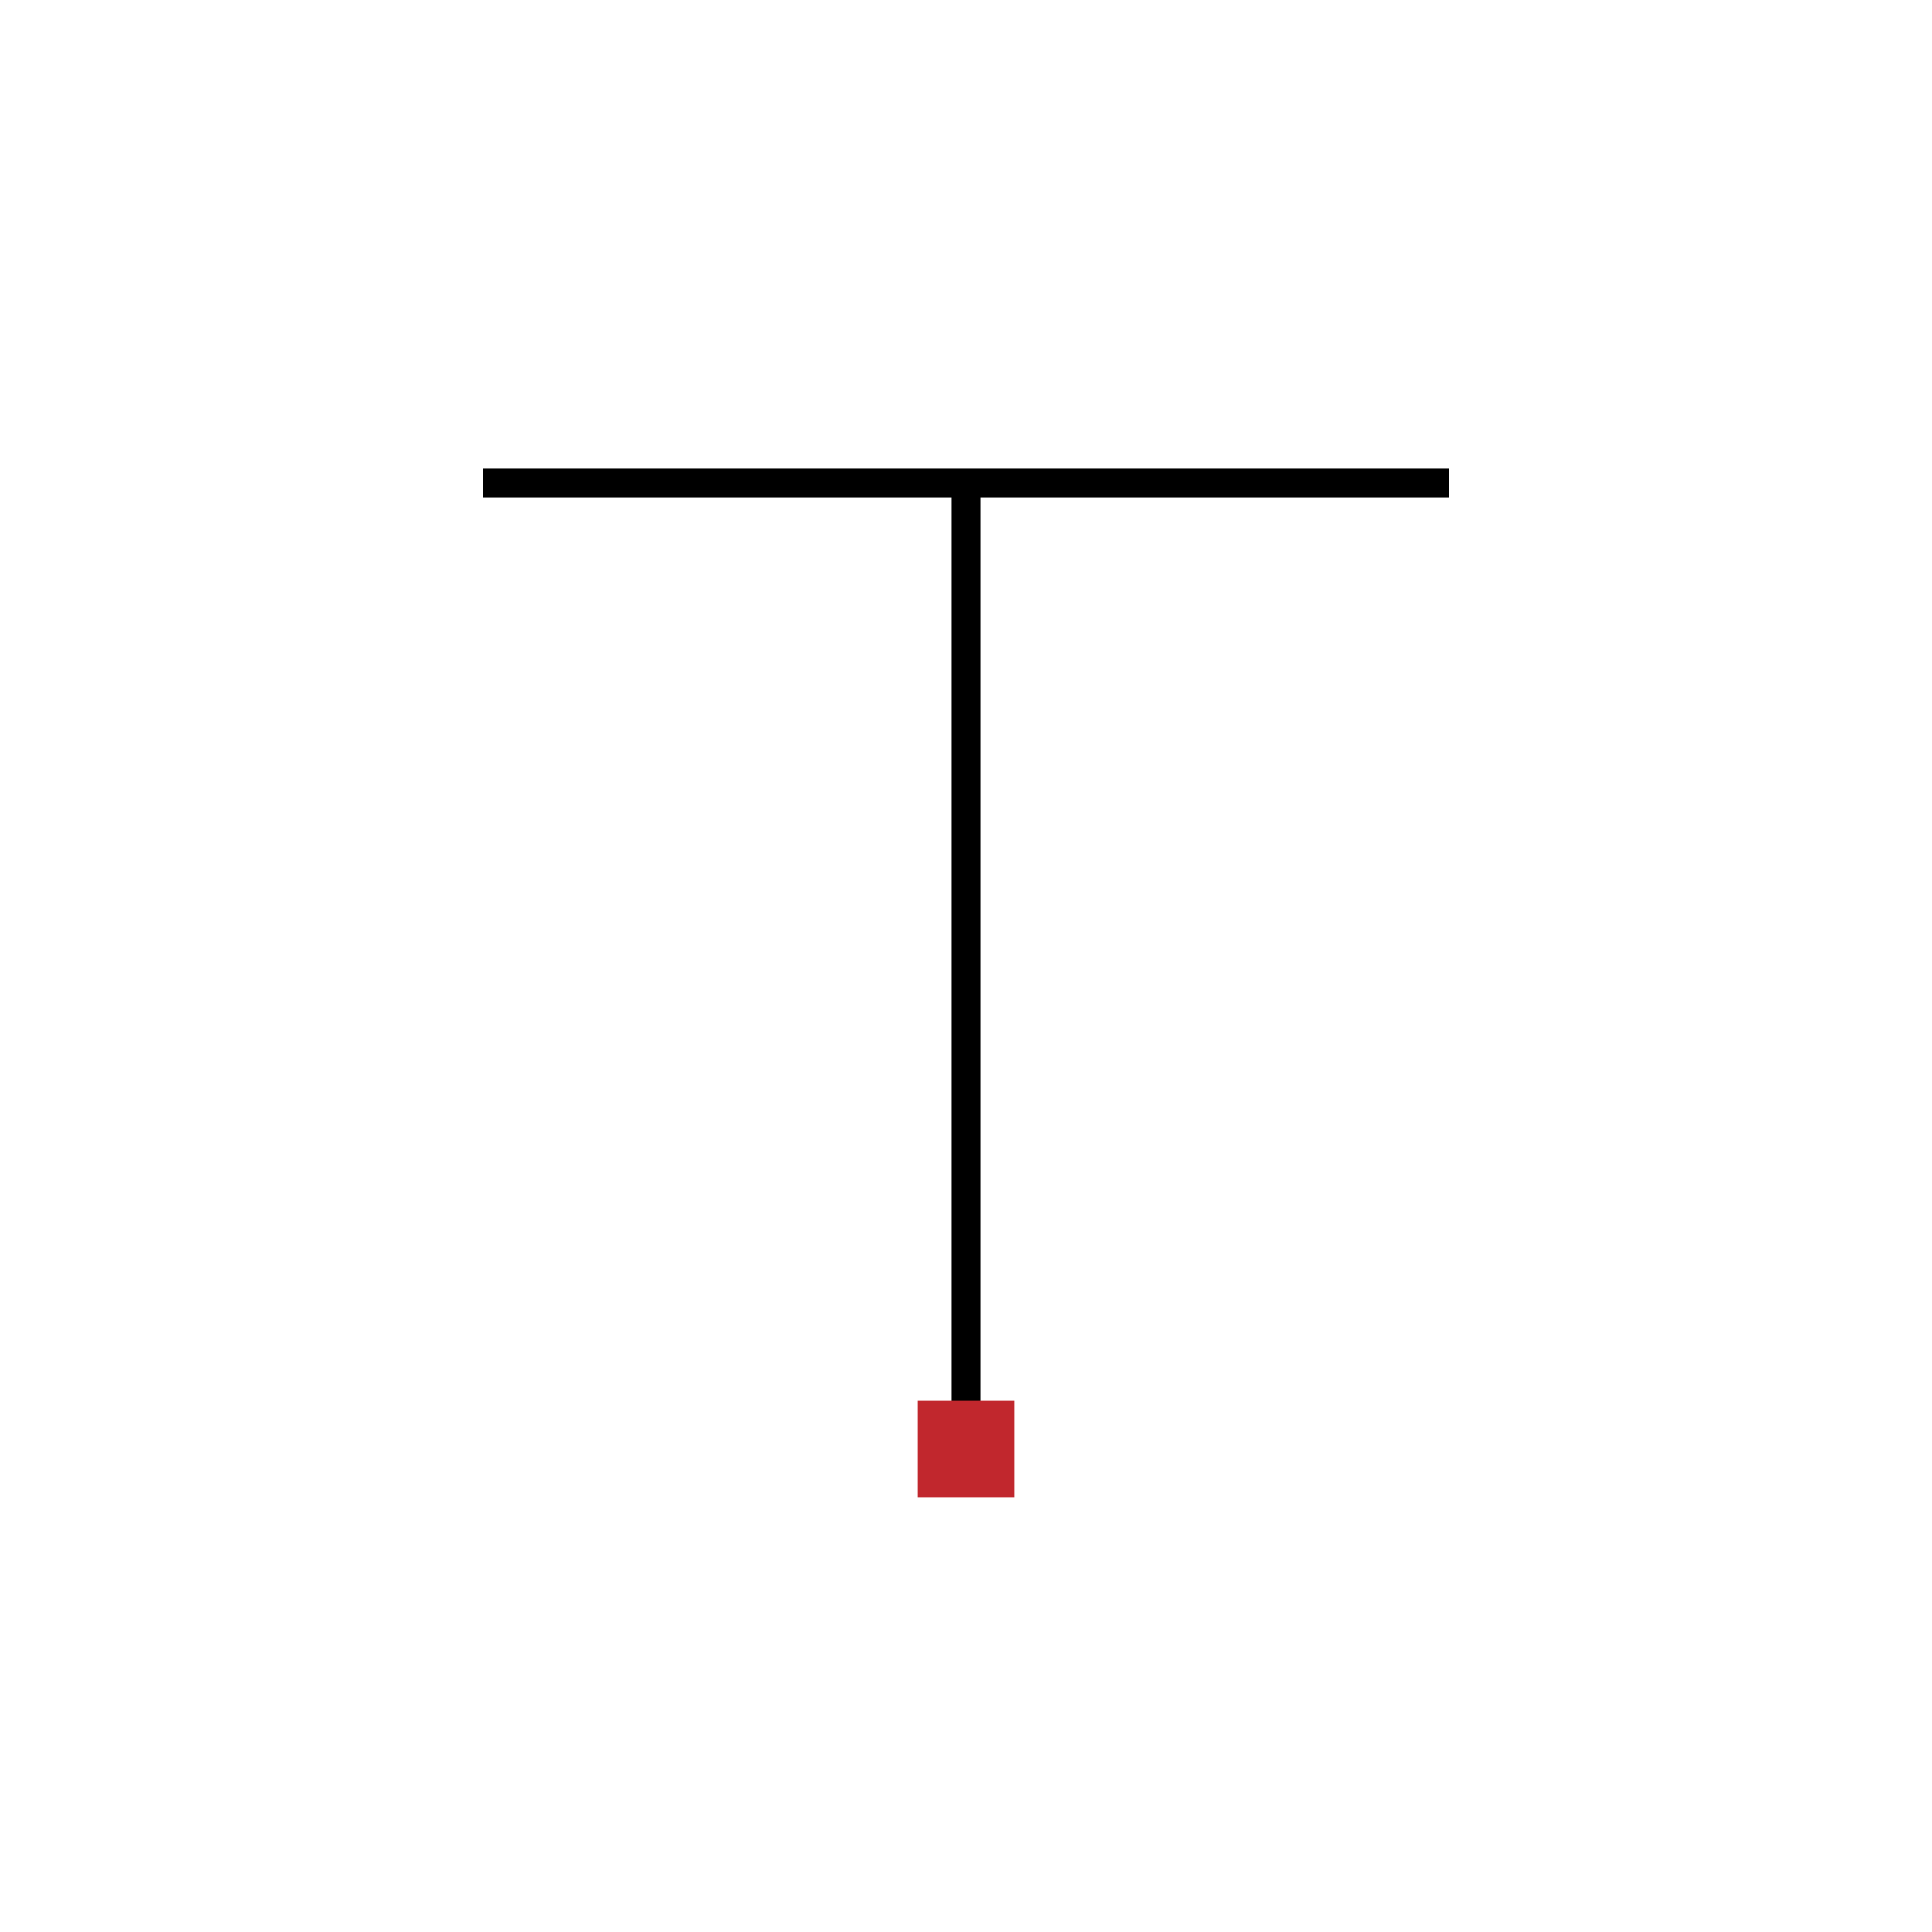
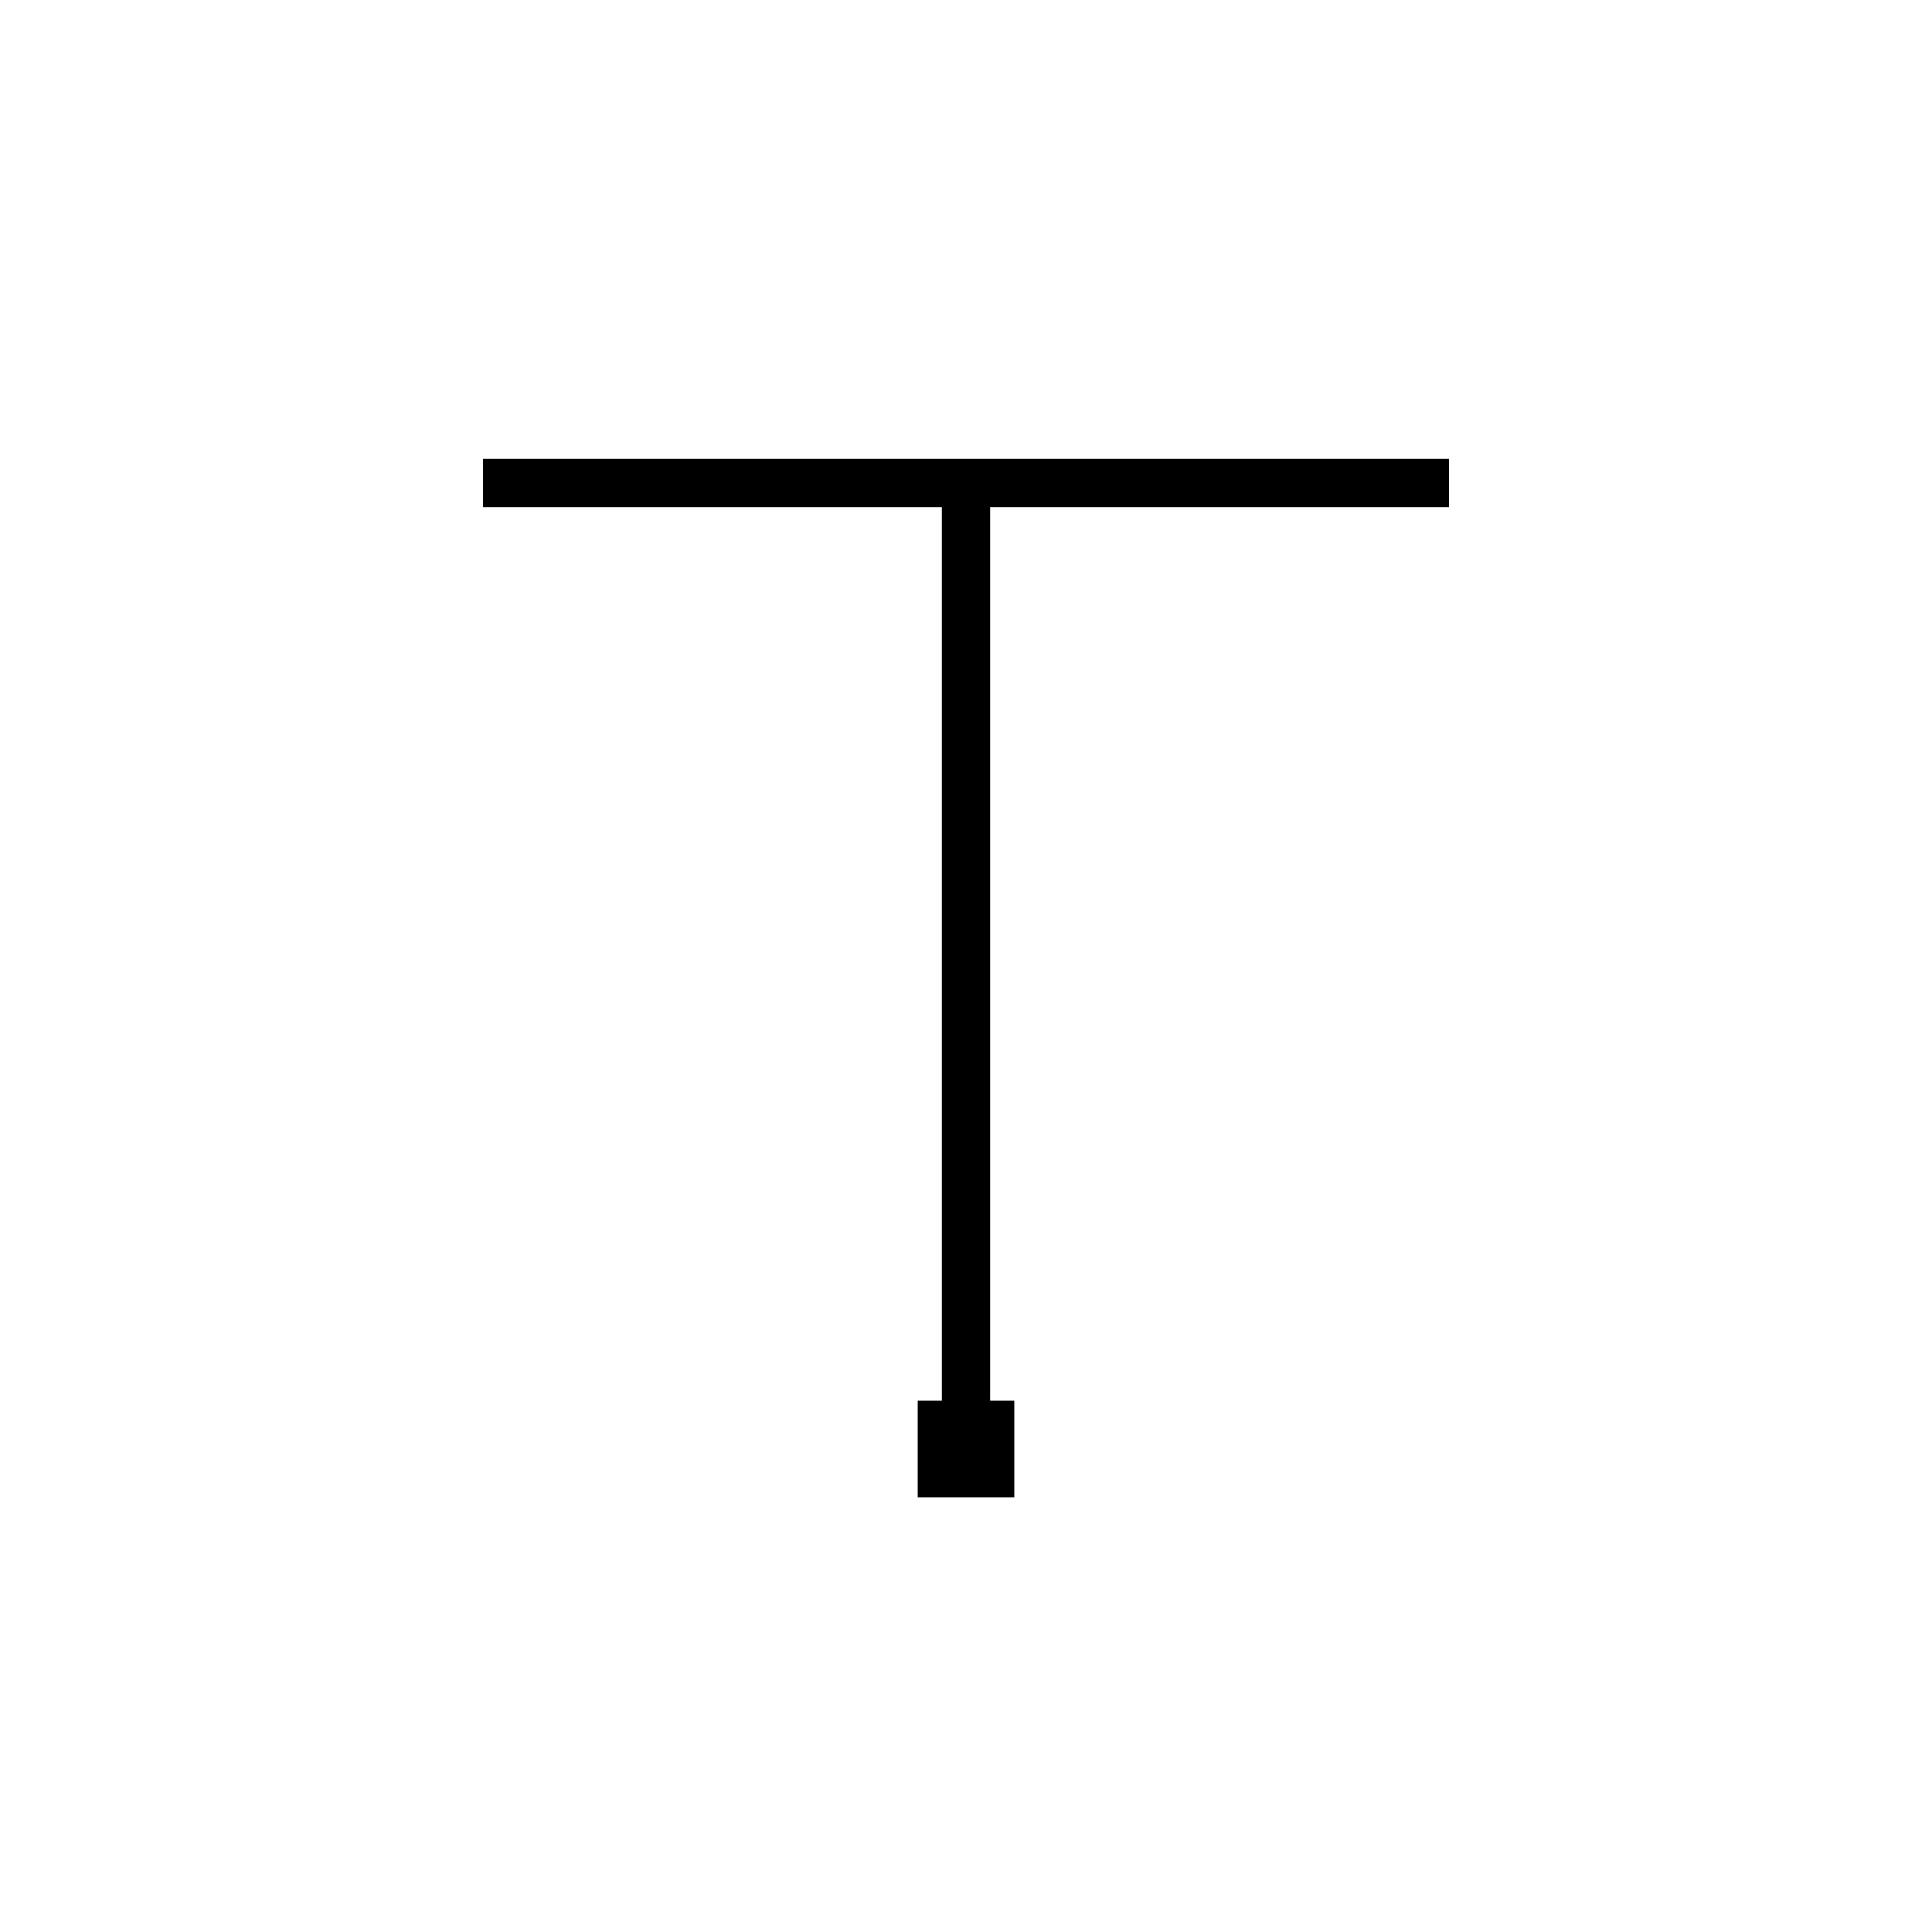
<svg xmlns="http://www.w3.org/2000/svg" version="1.1" id="Layer_1" x="0px" y="0px" width="200px" height="200px" viewBox="0 0 200 200" enable-background="new 0 0 200 200" xml:space="preserve">
-   <line fill="none" stroke="#000000" stroke-width="3" stroke-miterlimit="10" x1="100" y1="150" x2="100" y2="50" />
-   <line fill="none" stroke="#000000" stroke-width="3" stroke-miterlimit="10" x1="50" y1="50" x2="150" y2="50" />
-   <rect x="95" y="145" fill="#C1272D" width="10" height="10" />
+   <g stroke="black" stroke-width="5" stroke-miterlimit="10">
+     <line x1="100" y1="150" x2="100" y2="50" />
+     <line x1="50" y1="50" x2="150" y2="50" />
+     <rect x="95" y="145" width="10" height="10" stroke="none" />
+   </g>
</svg>
